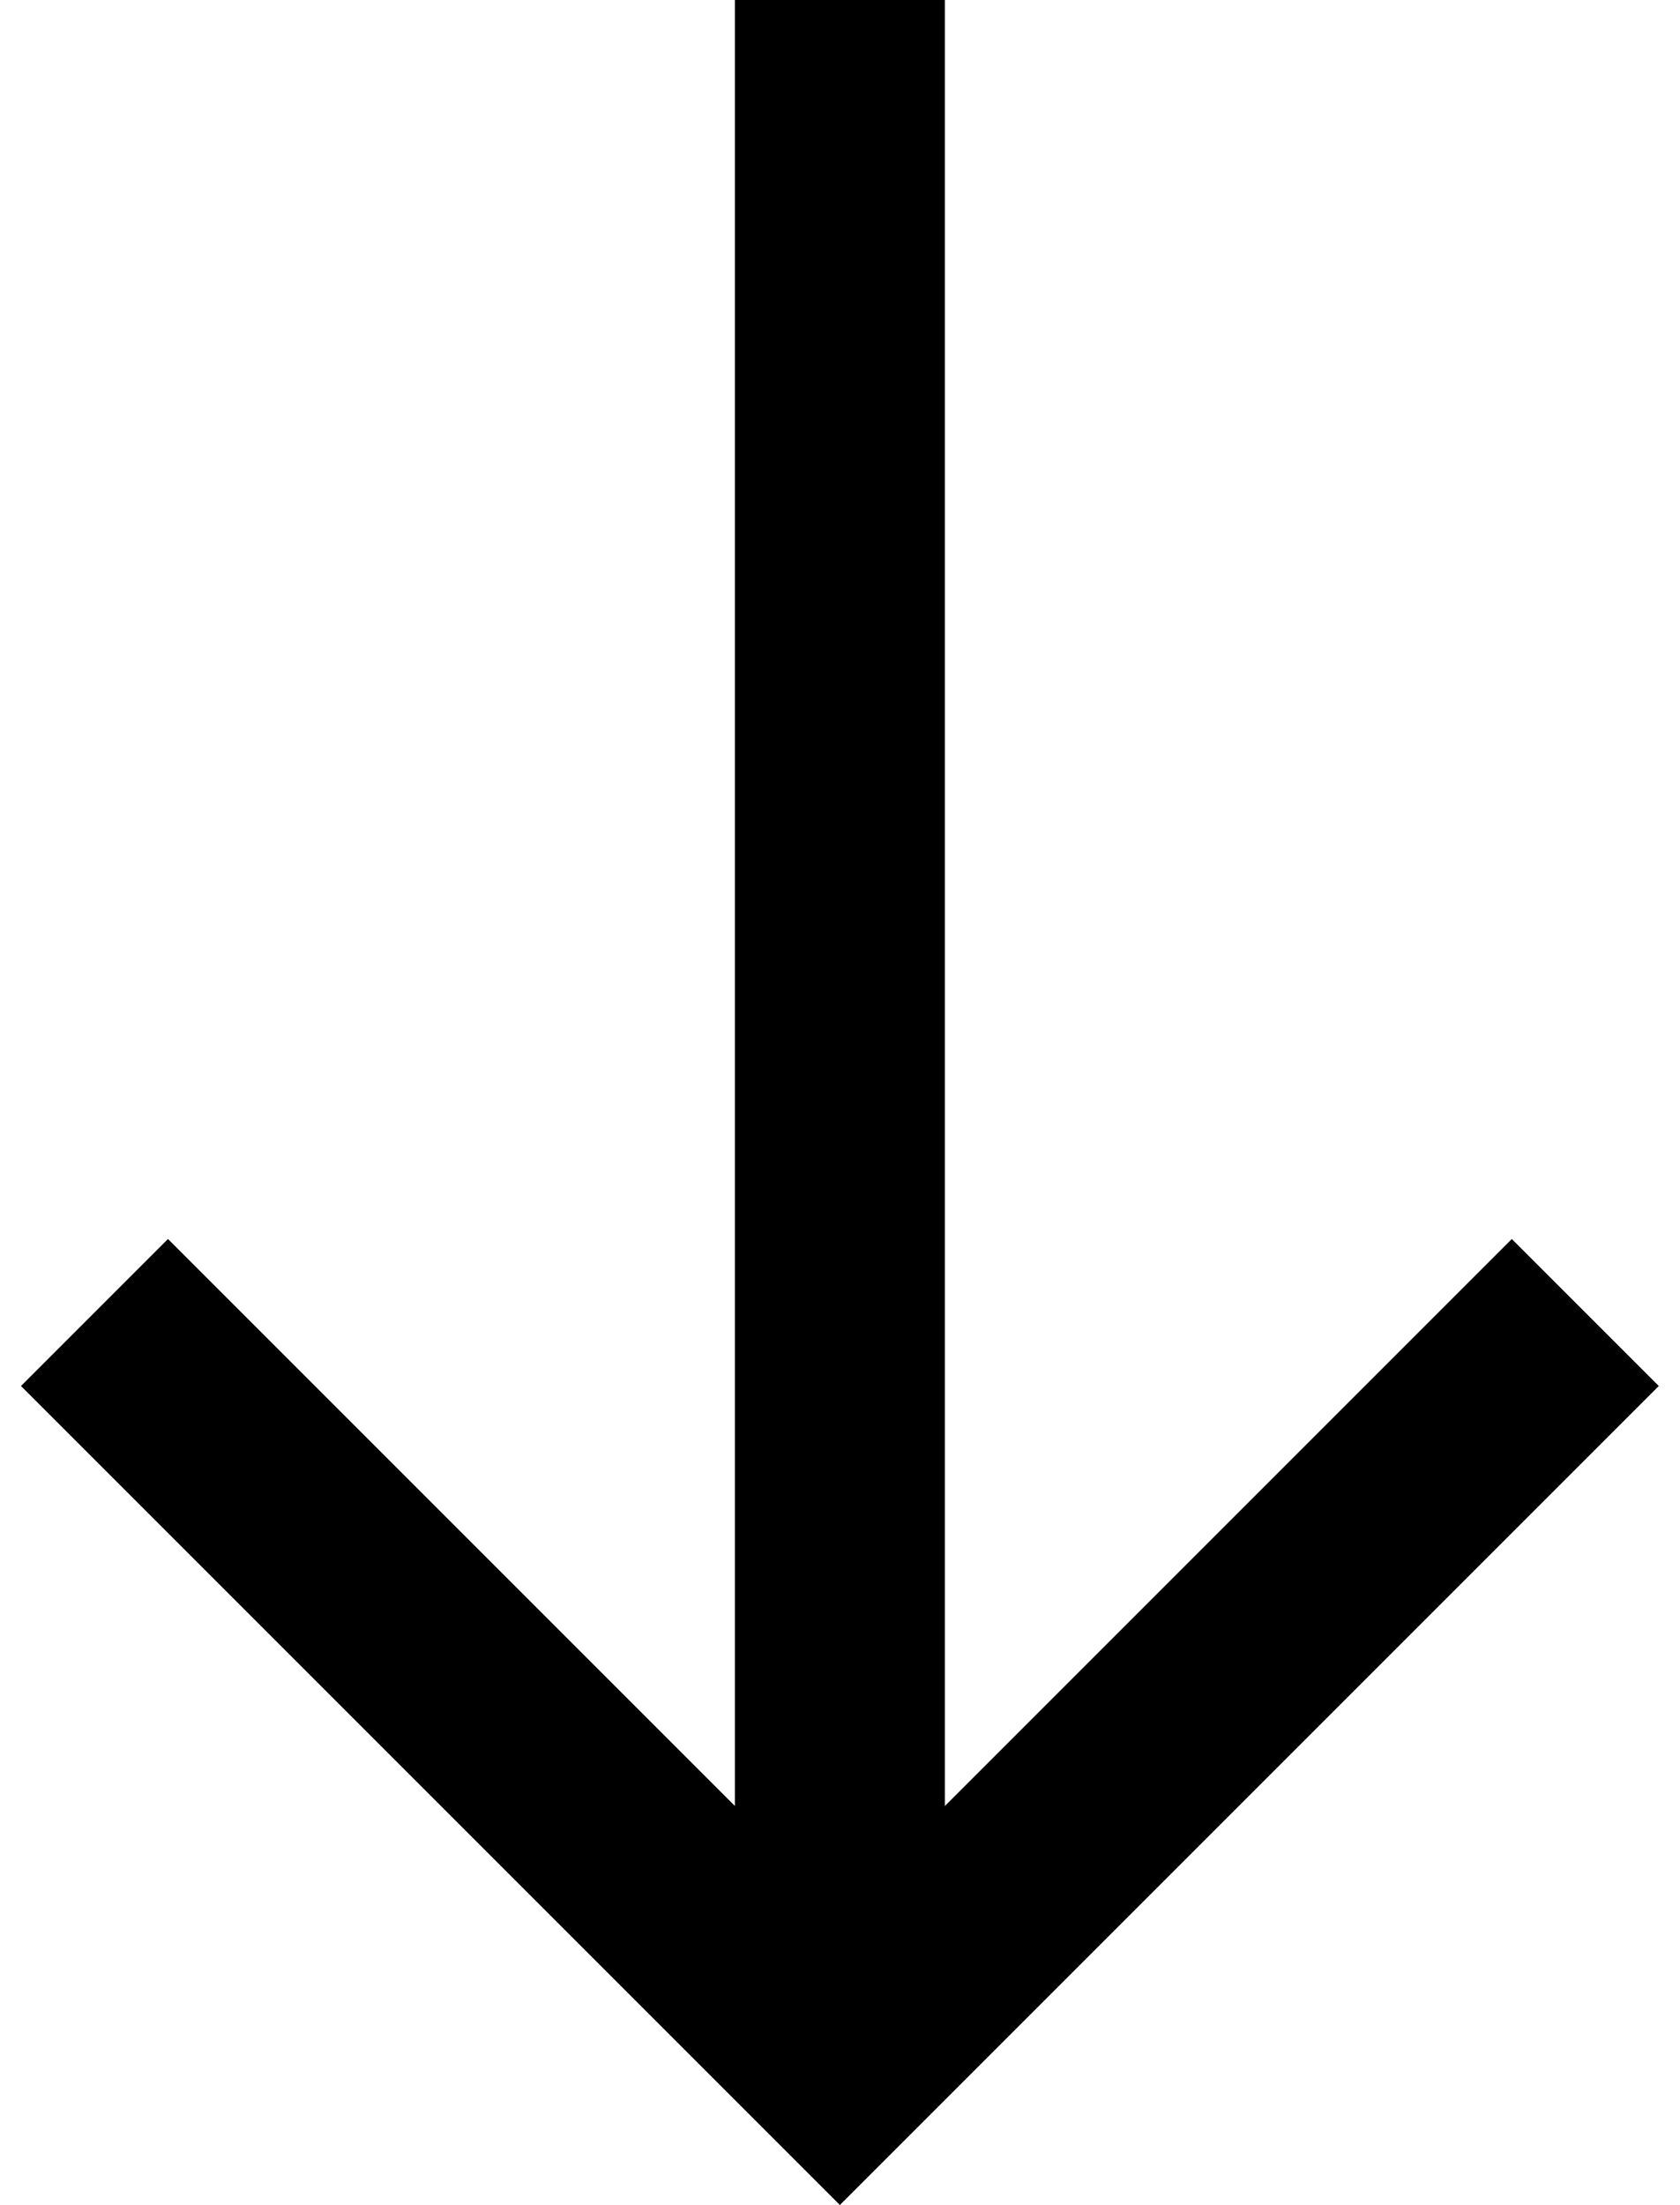
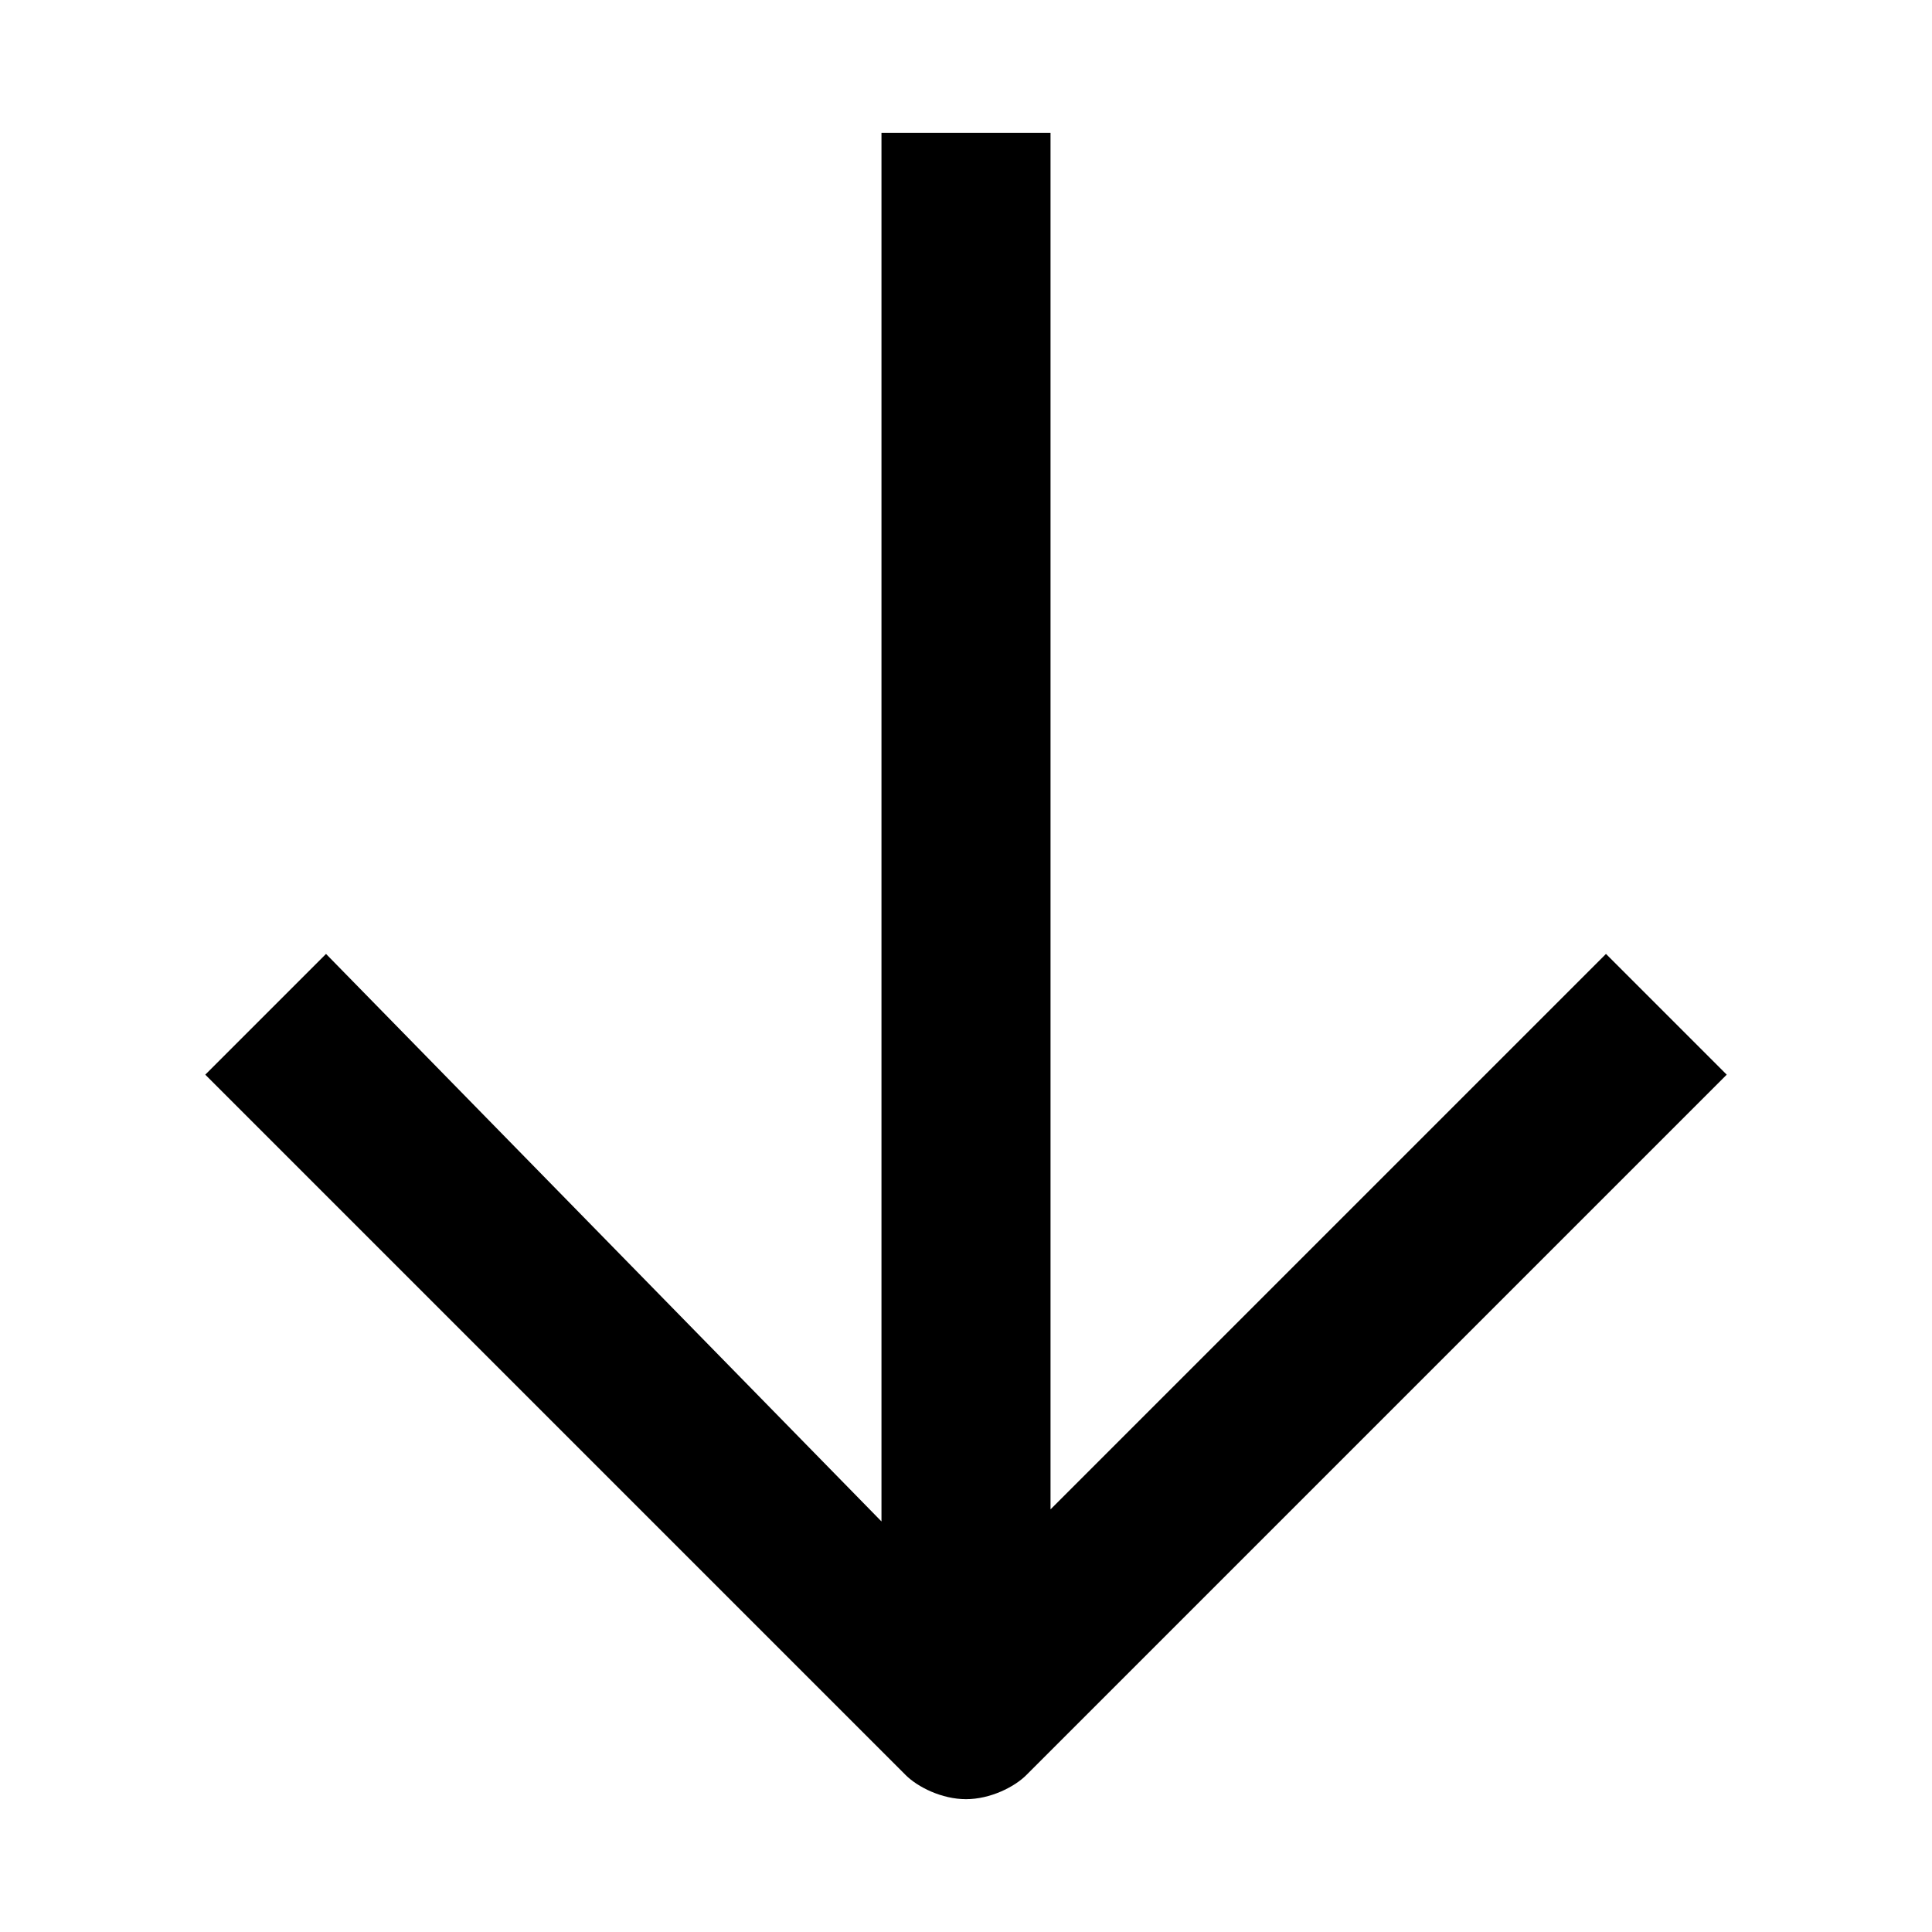
- <svg xmlns="http://www.w3.org/2000/svg" version="1.1" id="Layer_1" x="0px" y="0px" viewBox="0 0 16 21" style="enable-background:new 0 0 16 21;" xml:space="preserve">
-   <polygon points="14.4,11.8 9,17.2 9,0 7,0 7,17.2 1.6,11.8 0.2,13.2 8,21 15.8,13.2 " />
+ <svg xmlns="http://www.w3.org/2000/svg" version="1.1" id="Layer_1" x="0px" y="0px" viewBox="0 0 16 16" style="enable-background:new 0 0 16 16;" xml:space="preserve">
+   <path d="M13.3,7.9l-4.6,4.6V1.1H7.3v11.5L2.7,7.9l-1,1l5.8,5.8c0.1,0.1,0.3,0.2,0.5,0.2s0.4-0.1,0.5-0.2l5.8-5.8L13.3,7.9z" />
</svg>
